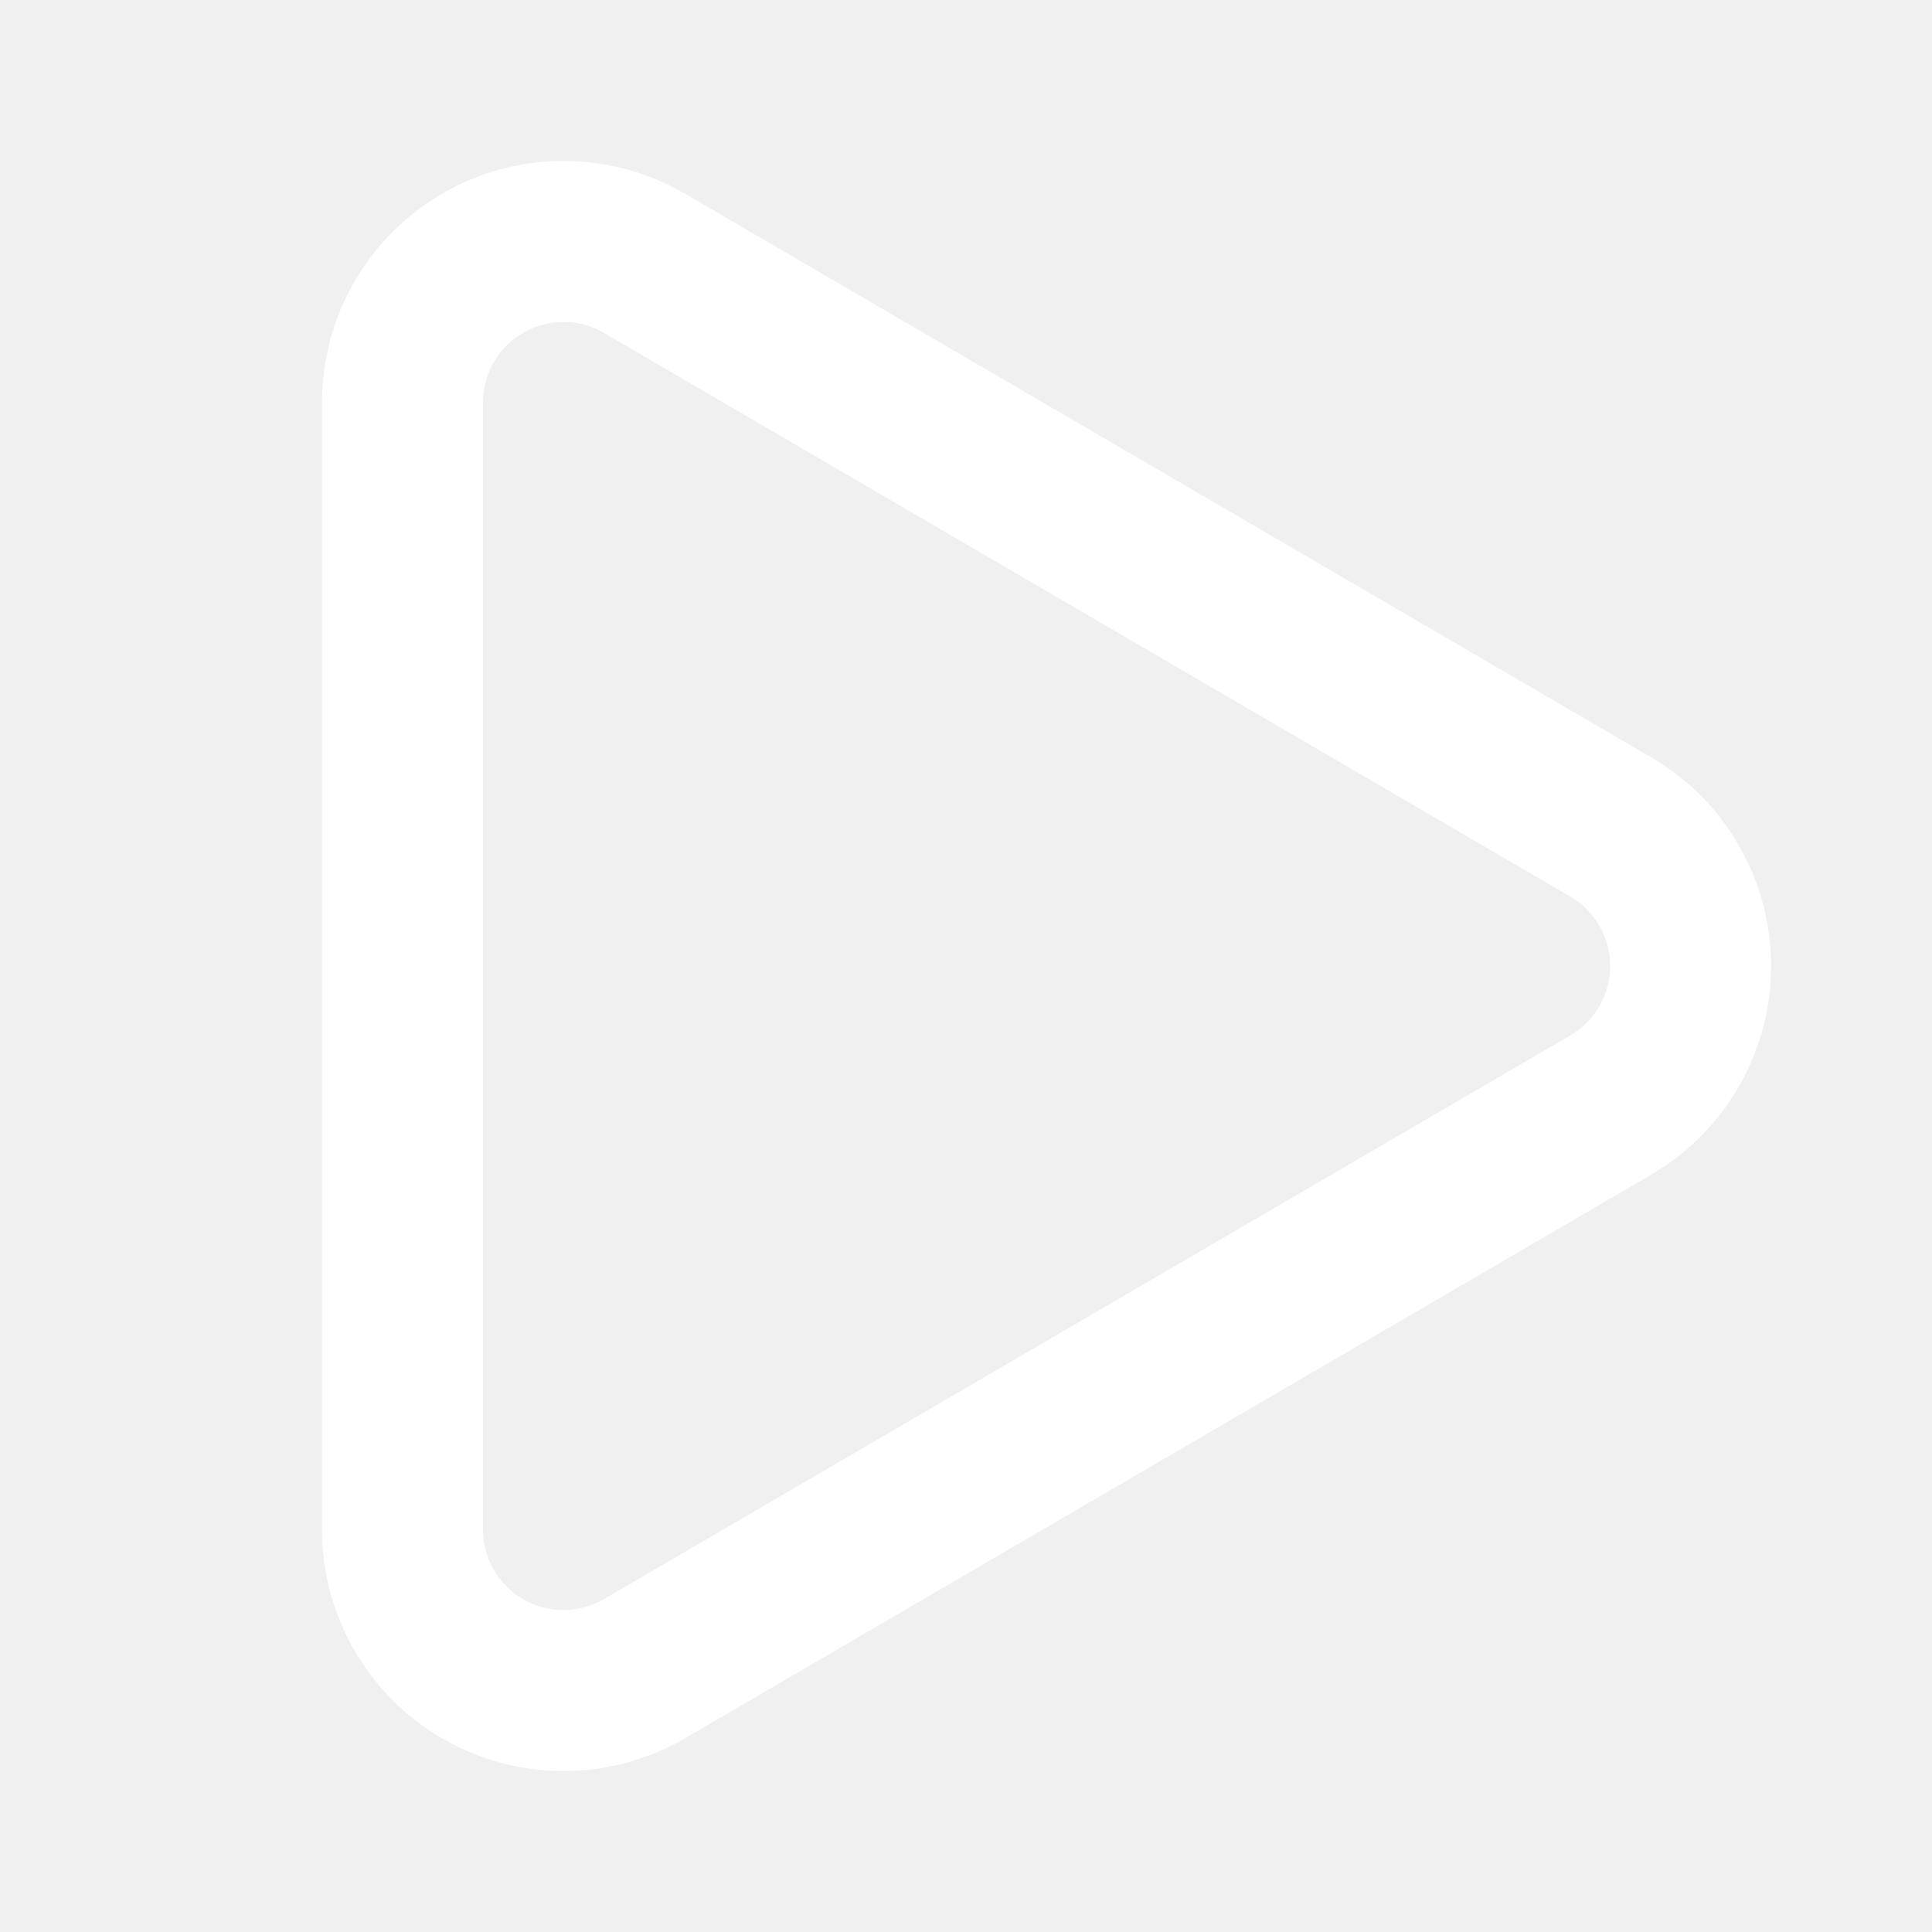
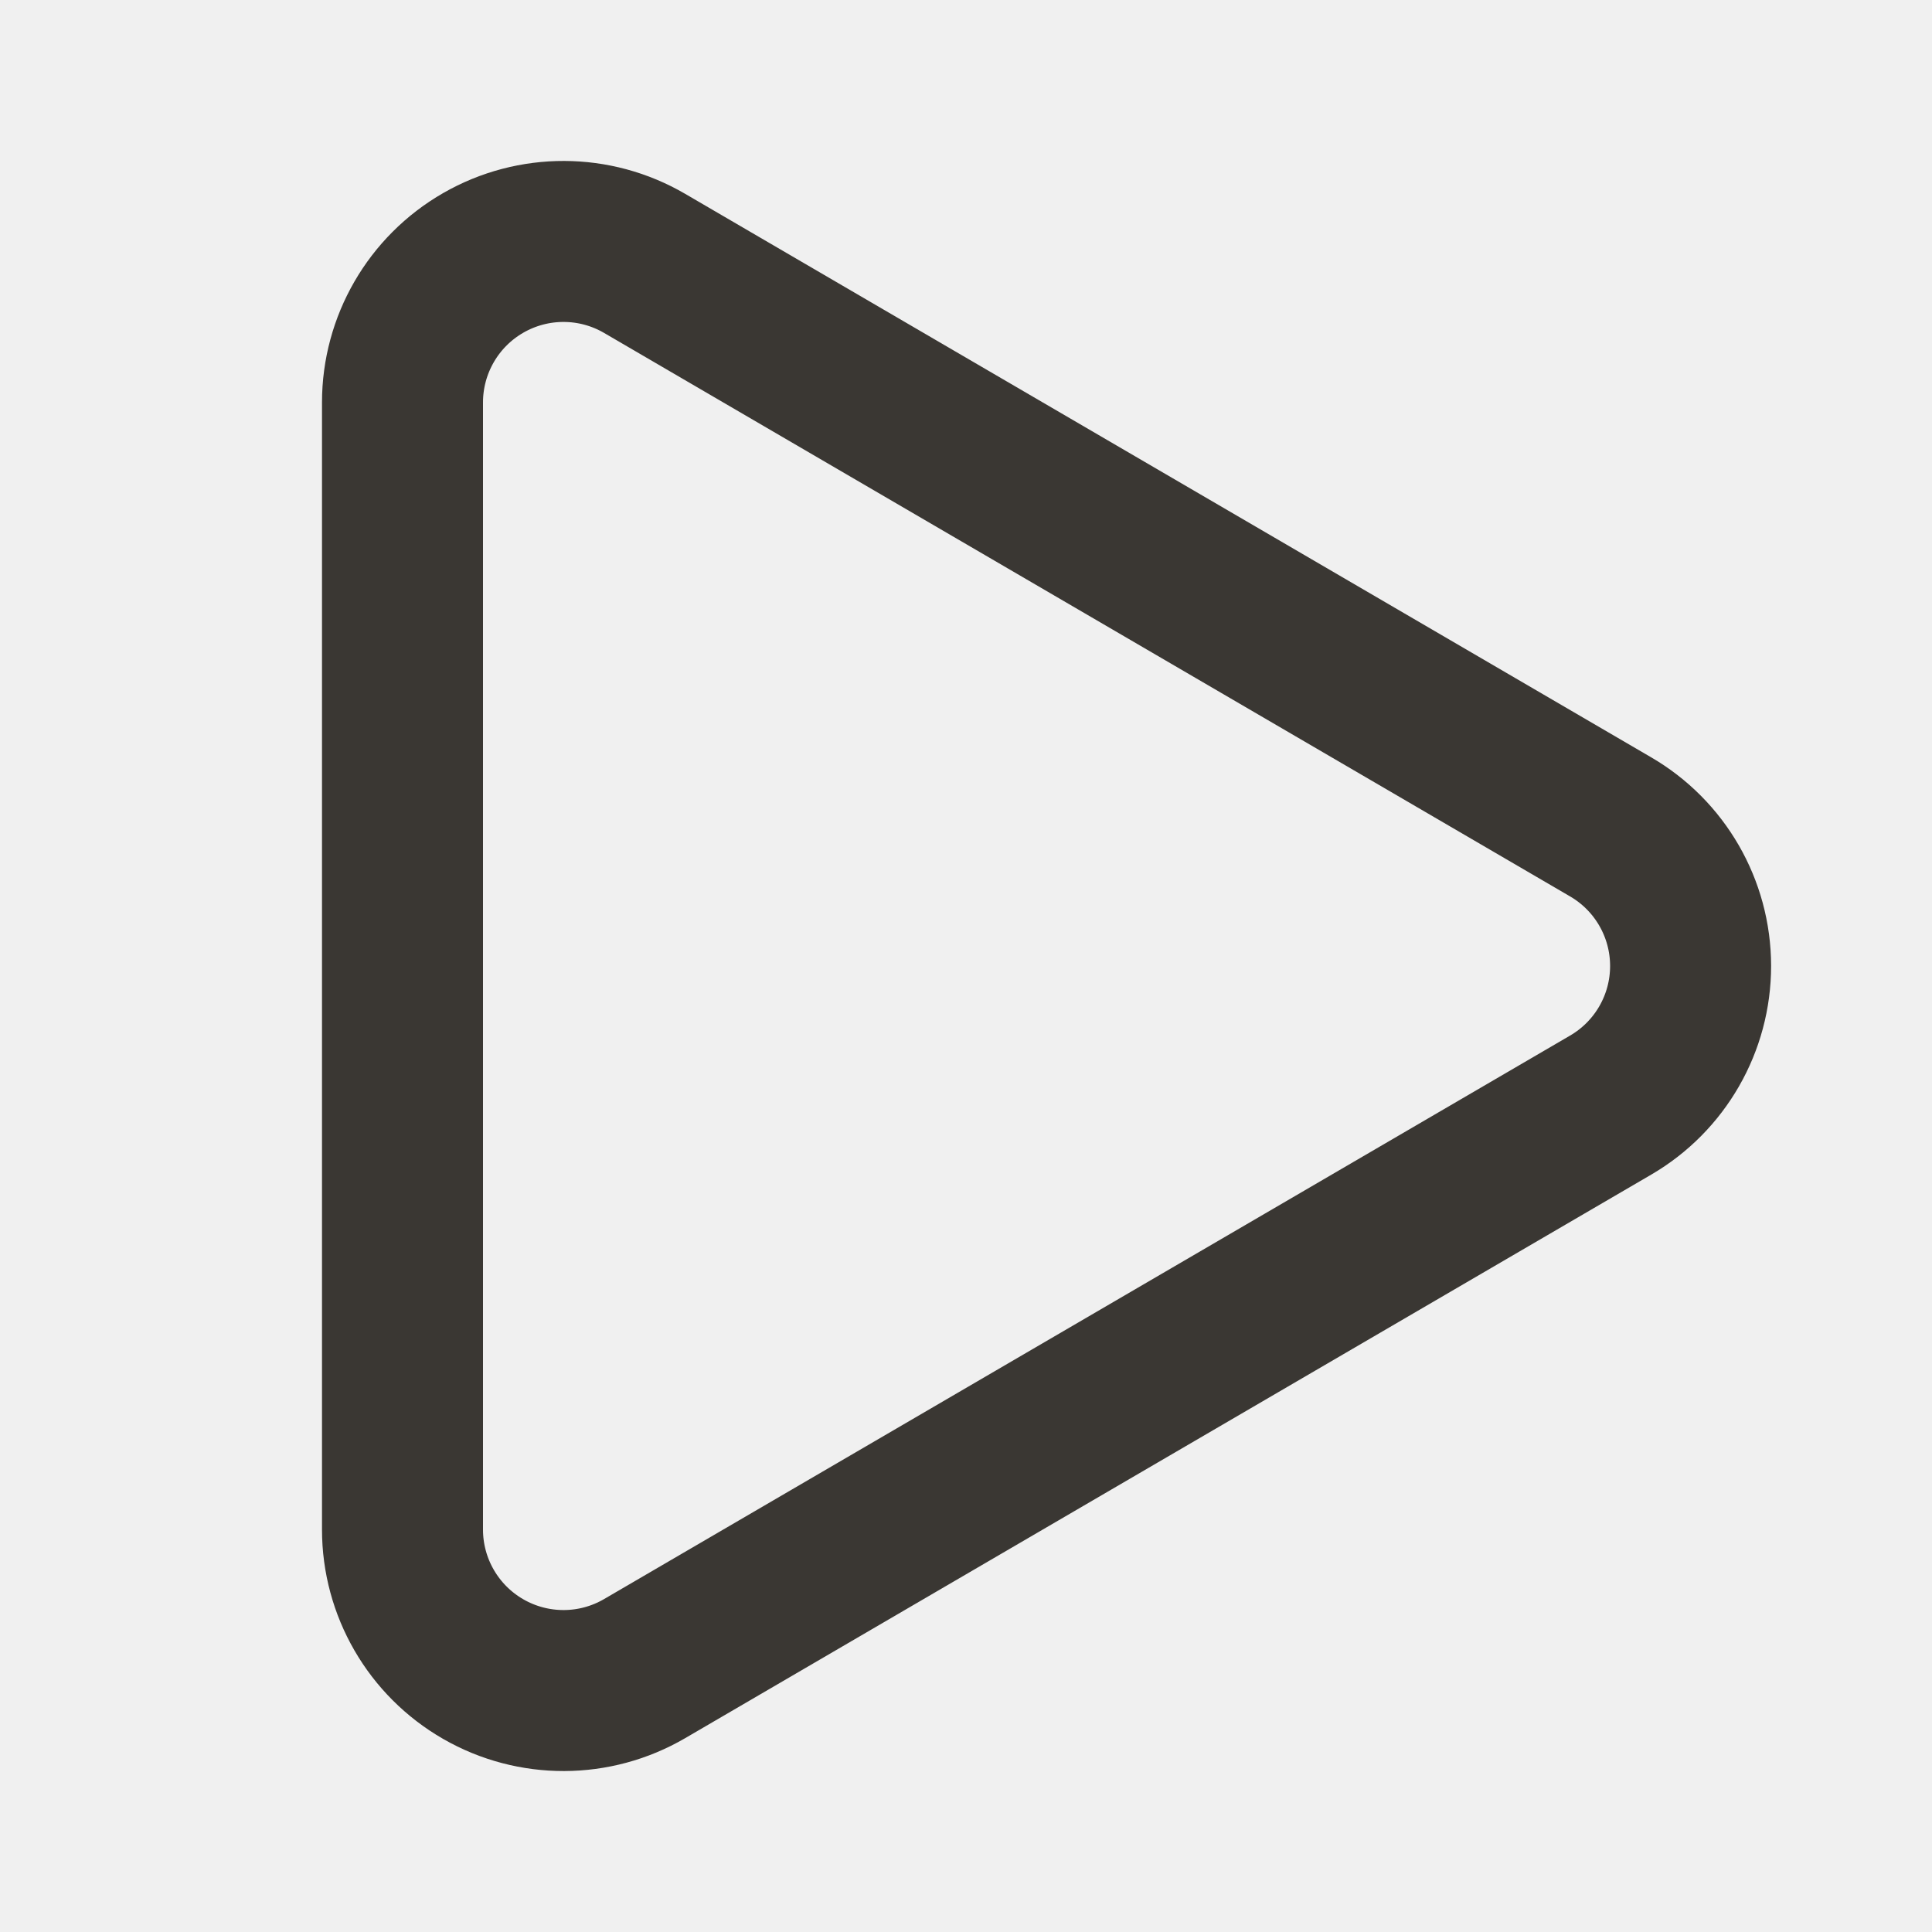
- <svg xmlns="http://www.w3.org/2000/svg" width="24" height="24" viewBox="0 0 24 24" fill="none" stroke="#ffffff" stroke-width="2" stroke-linecap="round" stroke-linejoin="round">
+ <svg xmlns="http://www.w3.org/2000/svg" width="24" height="24" viewBox="0 0 24 24" fill="none" stroke="#3a3733" stroke-width="2" stroke-linecap="round" stroke-linejoin="round">
  <path d="M5 5a2 2 0 0 1 3.008-1.728l11.997 6.998a2 2 0 0 1 .003 3.458l-12 7A2 2 0 0 1 5 19z" />
</svg>
